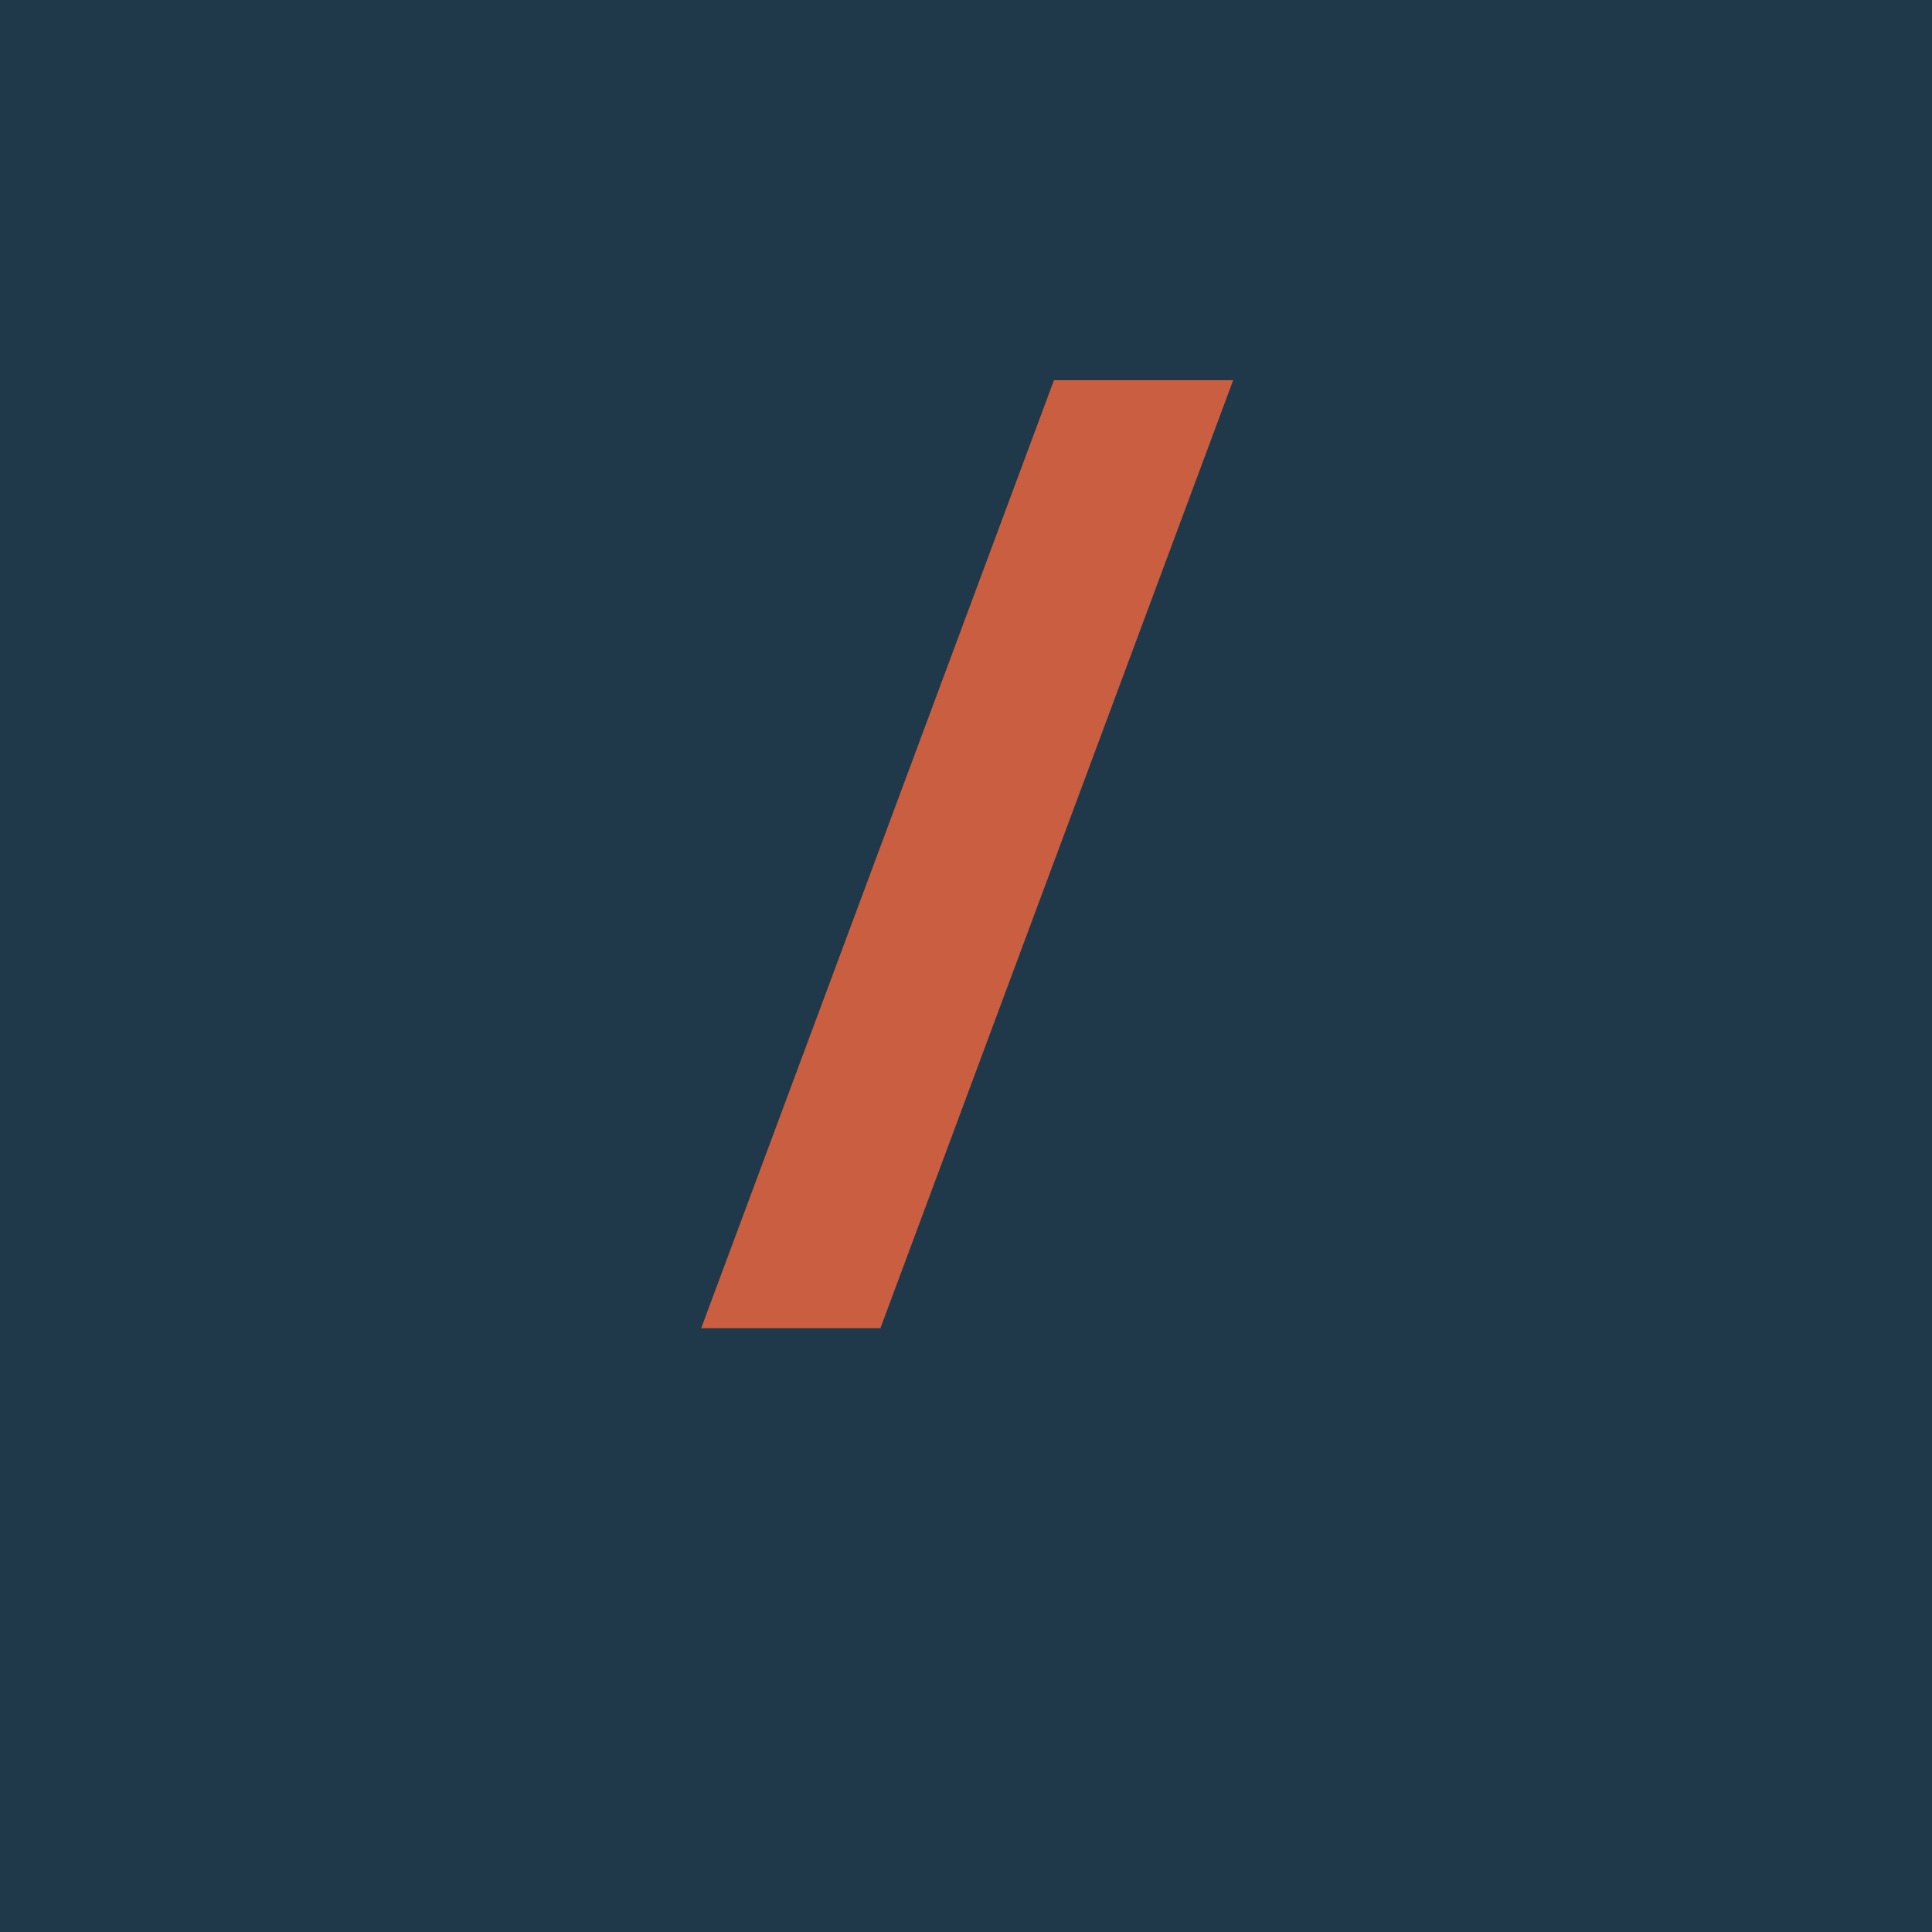
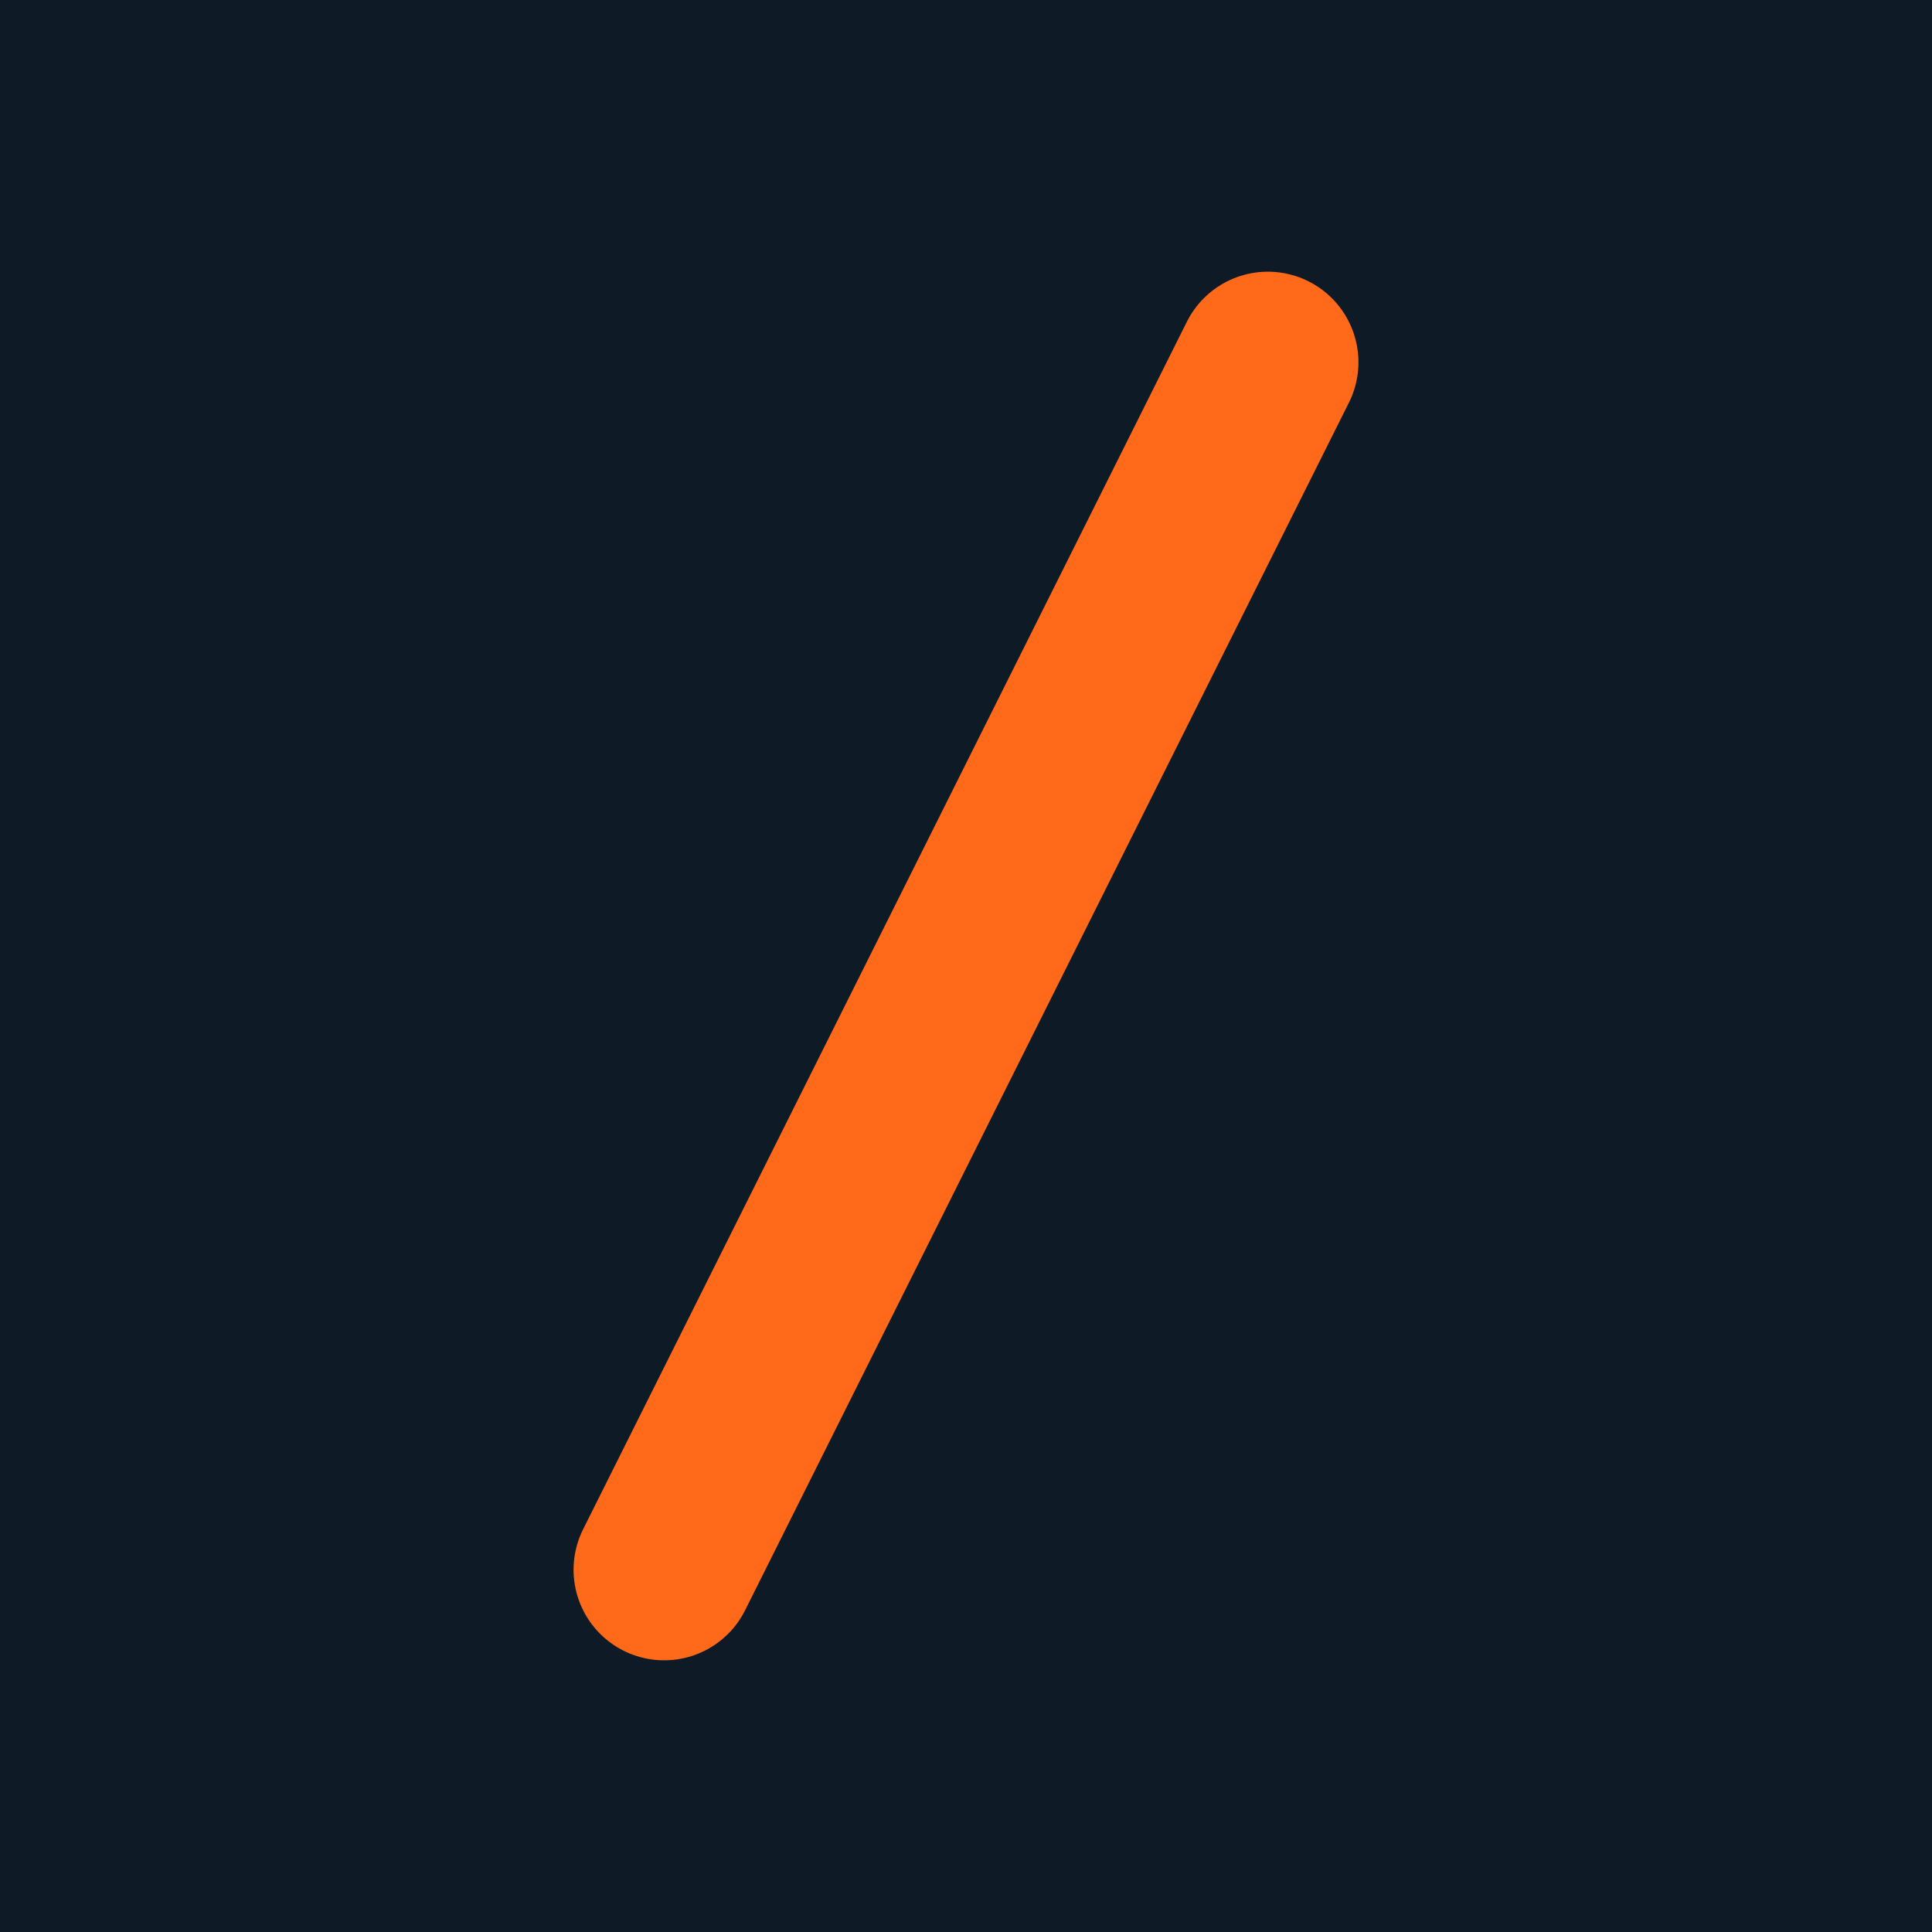
- <svg xmlns="http://www.w3.org/2000/svg" viewBox="0 0 32 32">
-   <rect width="32" height="32" fill="#1F384A" />
-   <text x="16" y="22" text-anchor="middle" font-family="ui-sans-serif, system-ui, sans-serif" font-weight="700" font-size="22" fill="#C95E40">/</text>
+ <svg xmlns="http://www.w3.org/2000/svg" viewBox="0 0 32 32" width="32" height="32">
+   <rect width="32" height="32" fill="#0E1A26" />
+   <path d="M11 26 L21 6" stroke="#FF6A1A" stroke-width="3" stroke-linecap="round" />
</svg>
